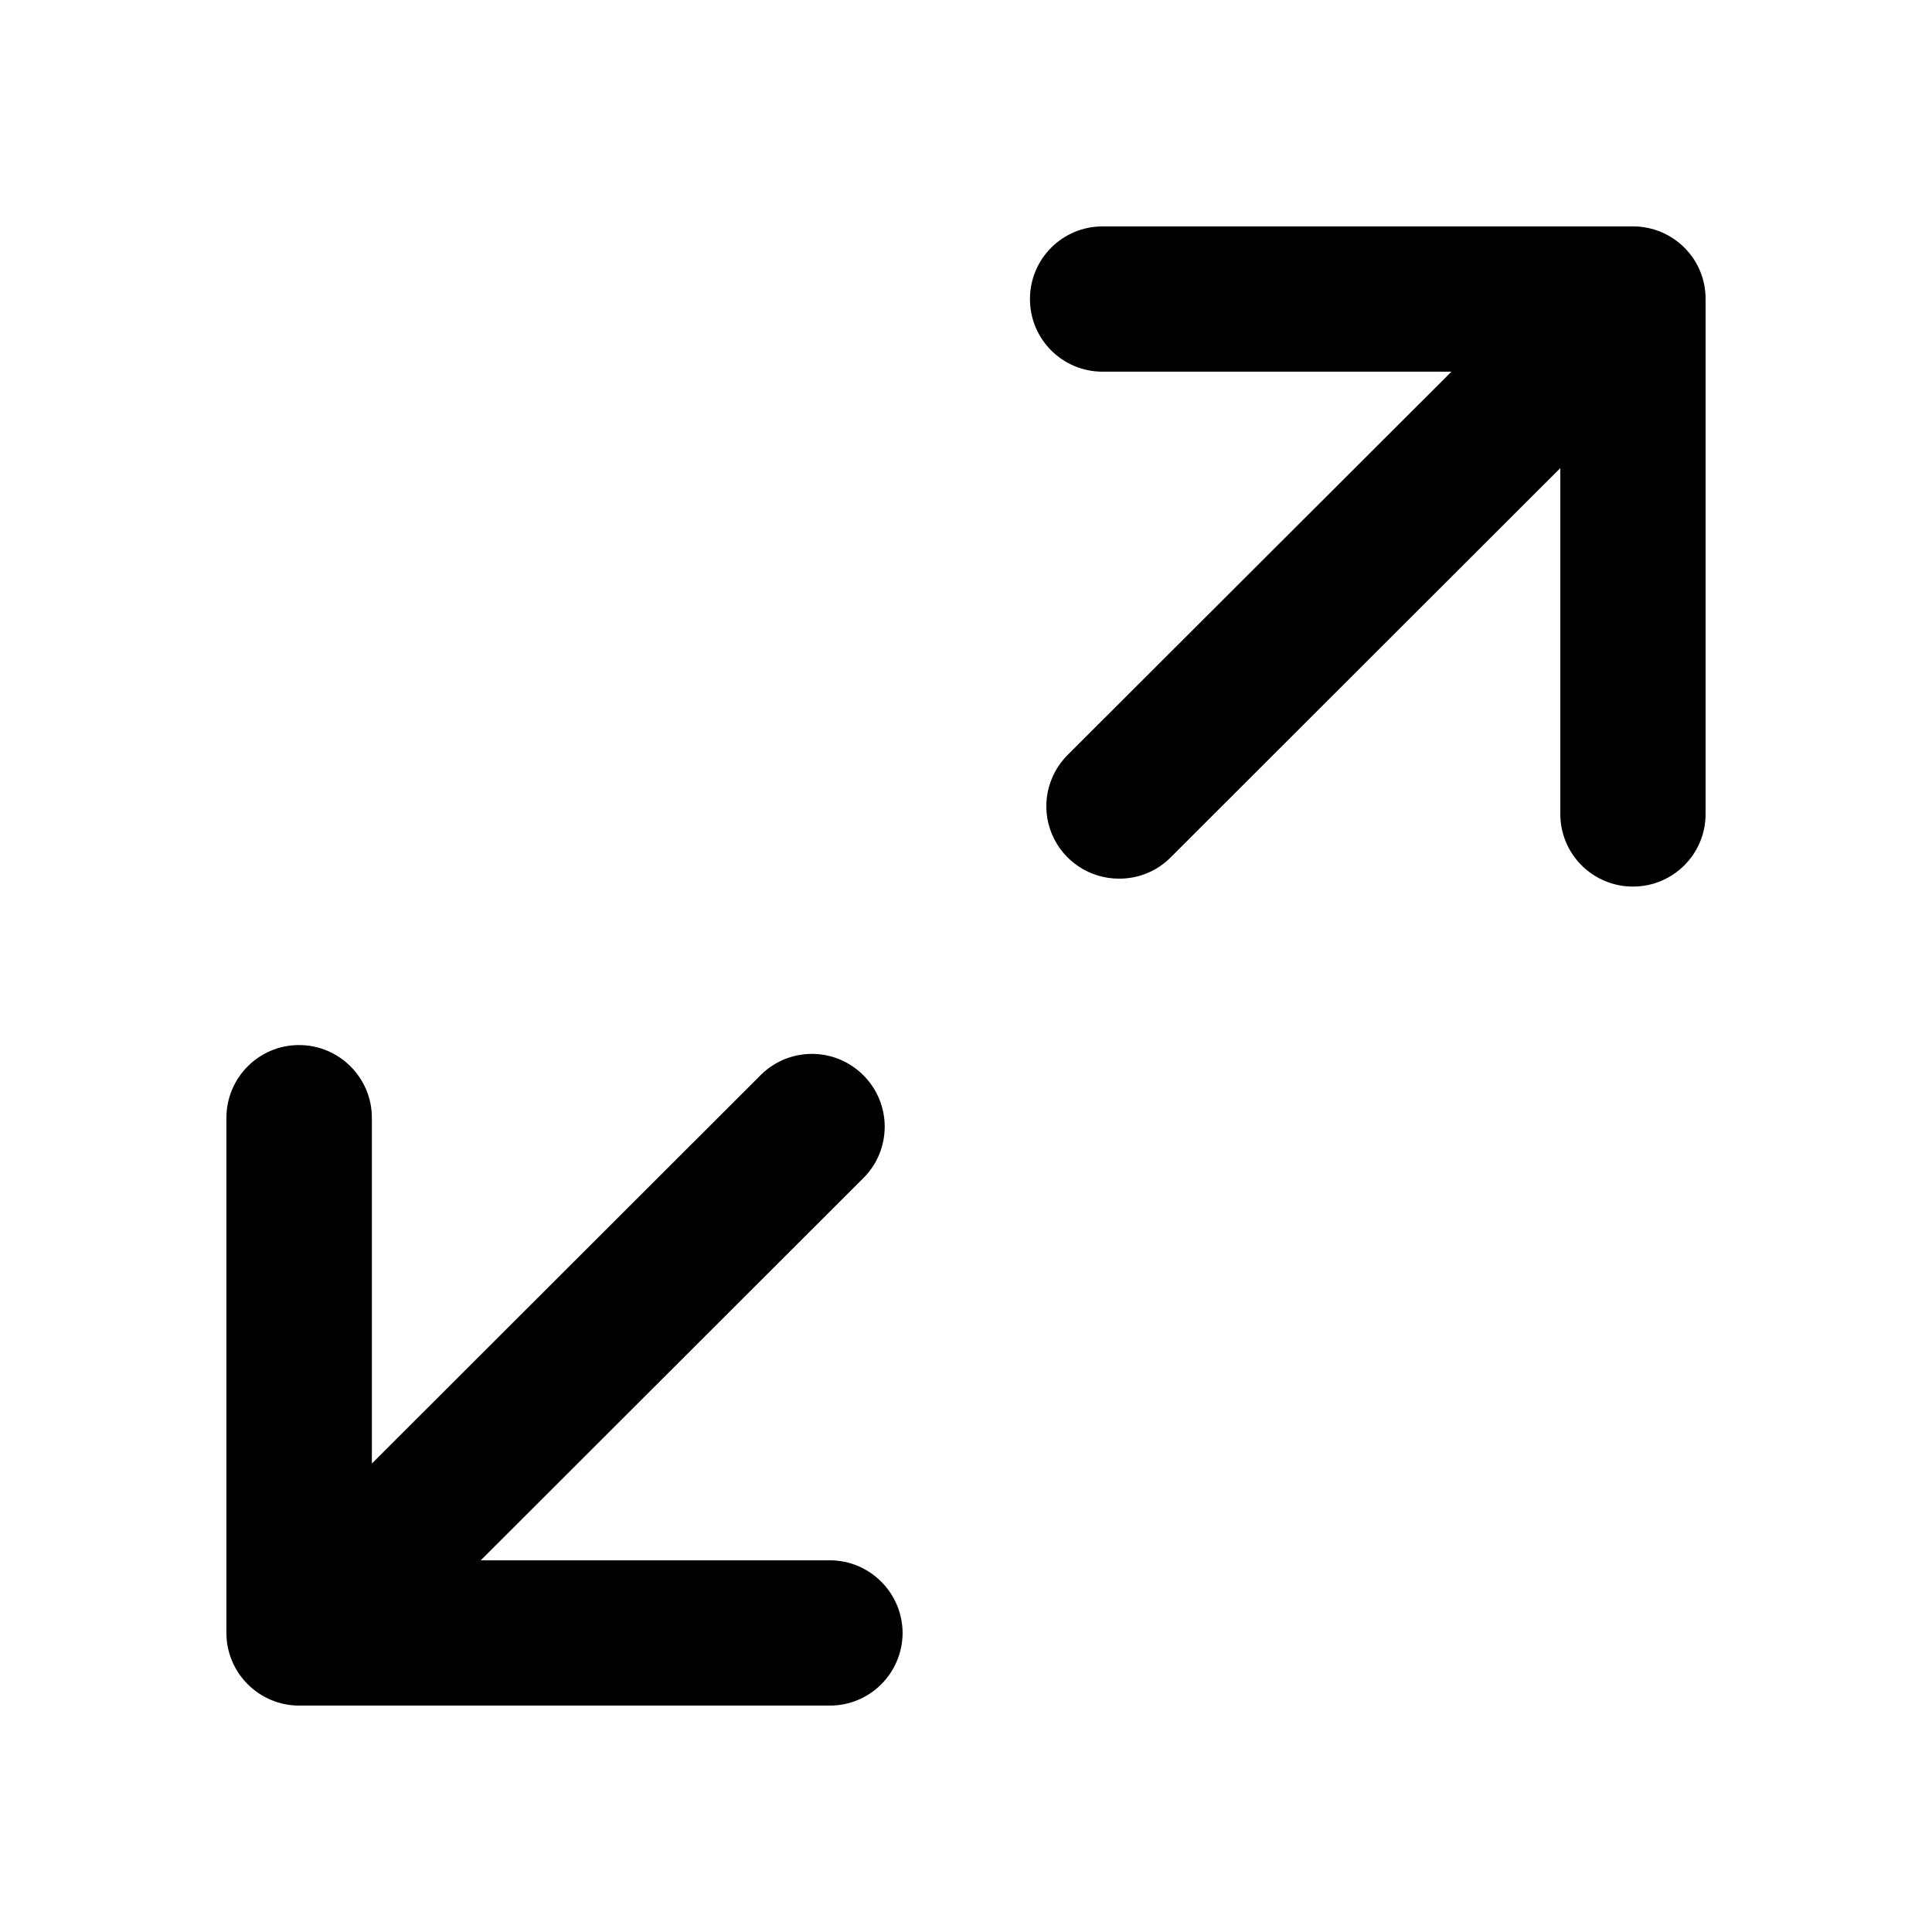
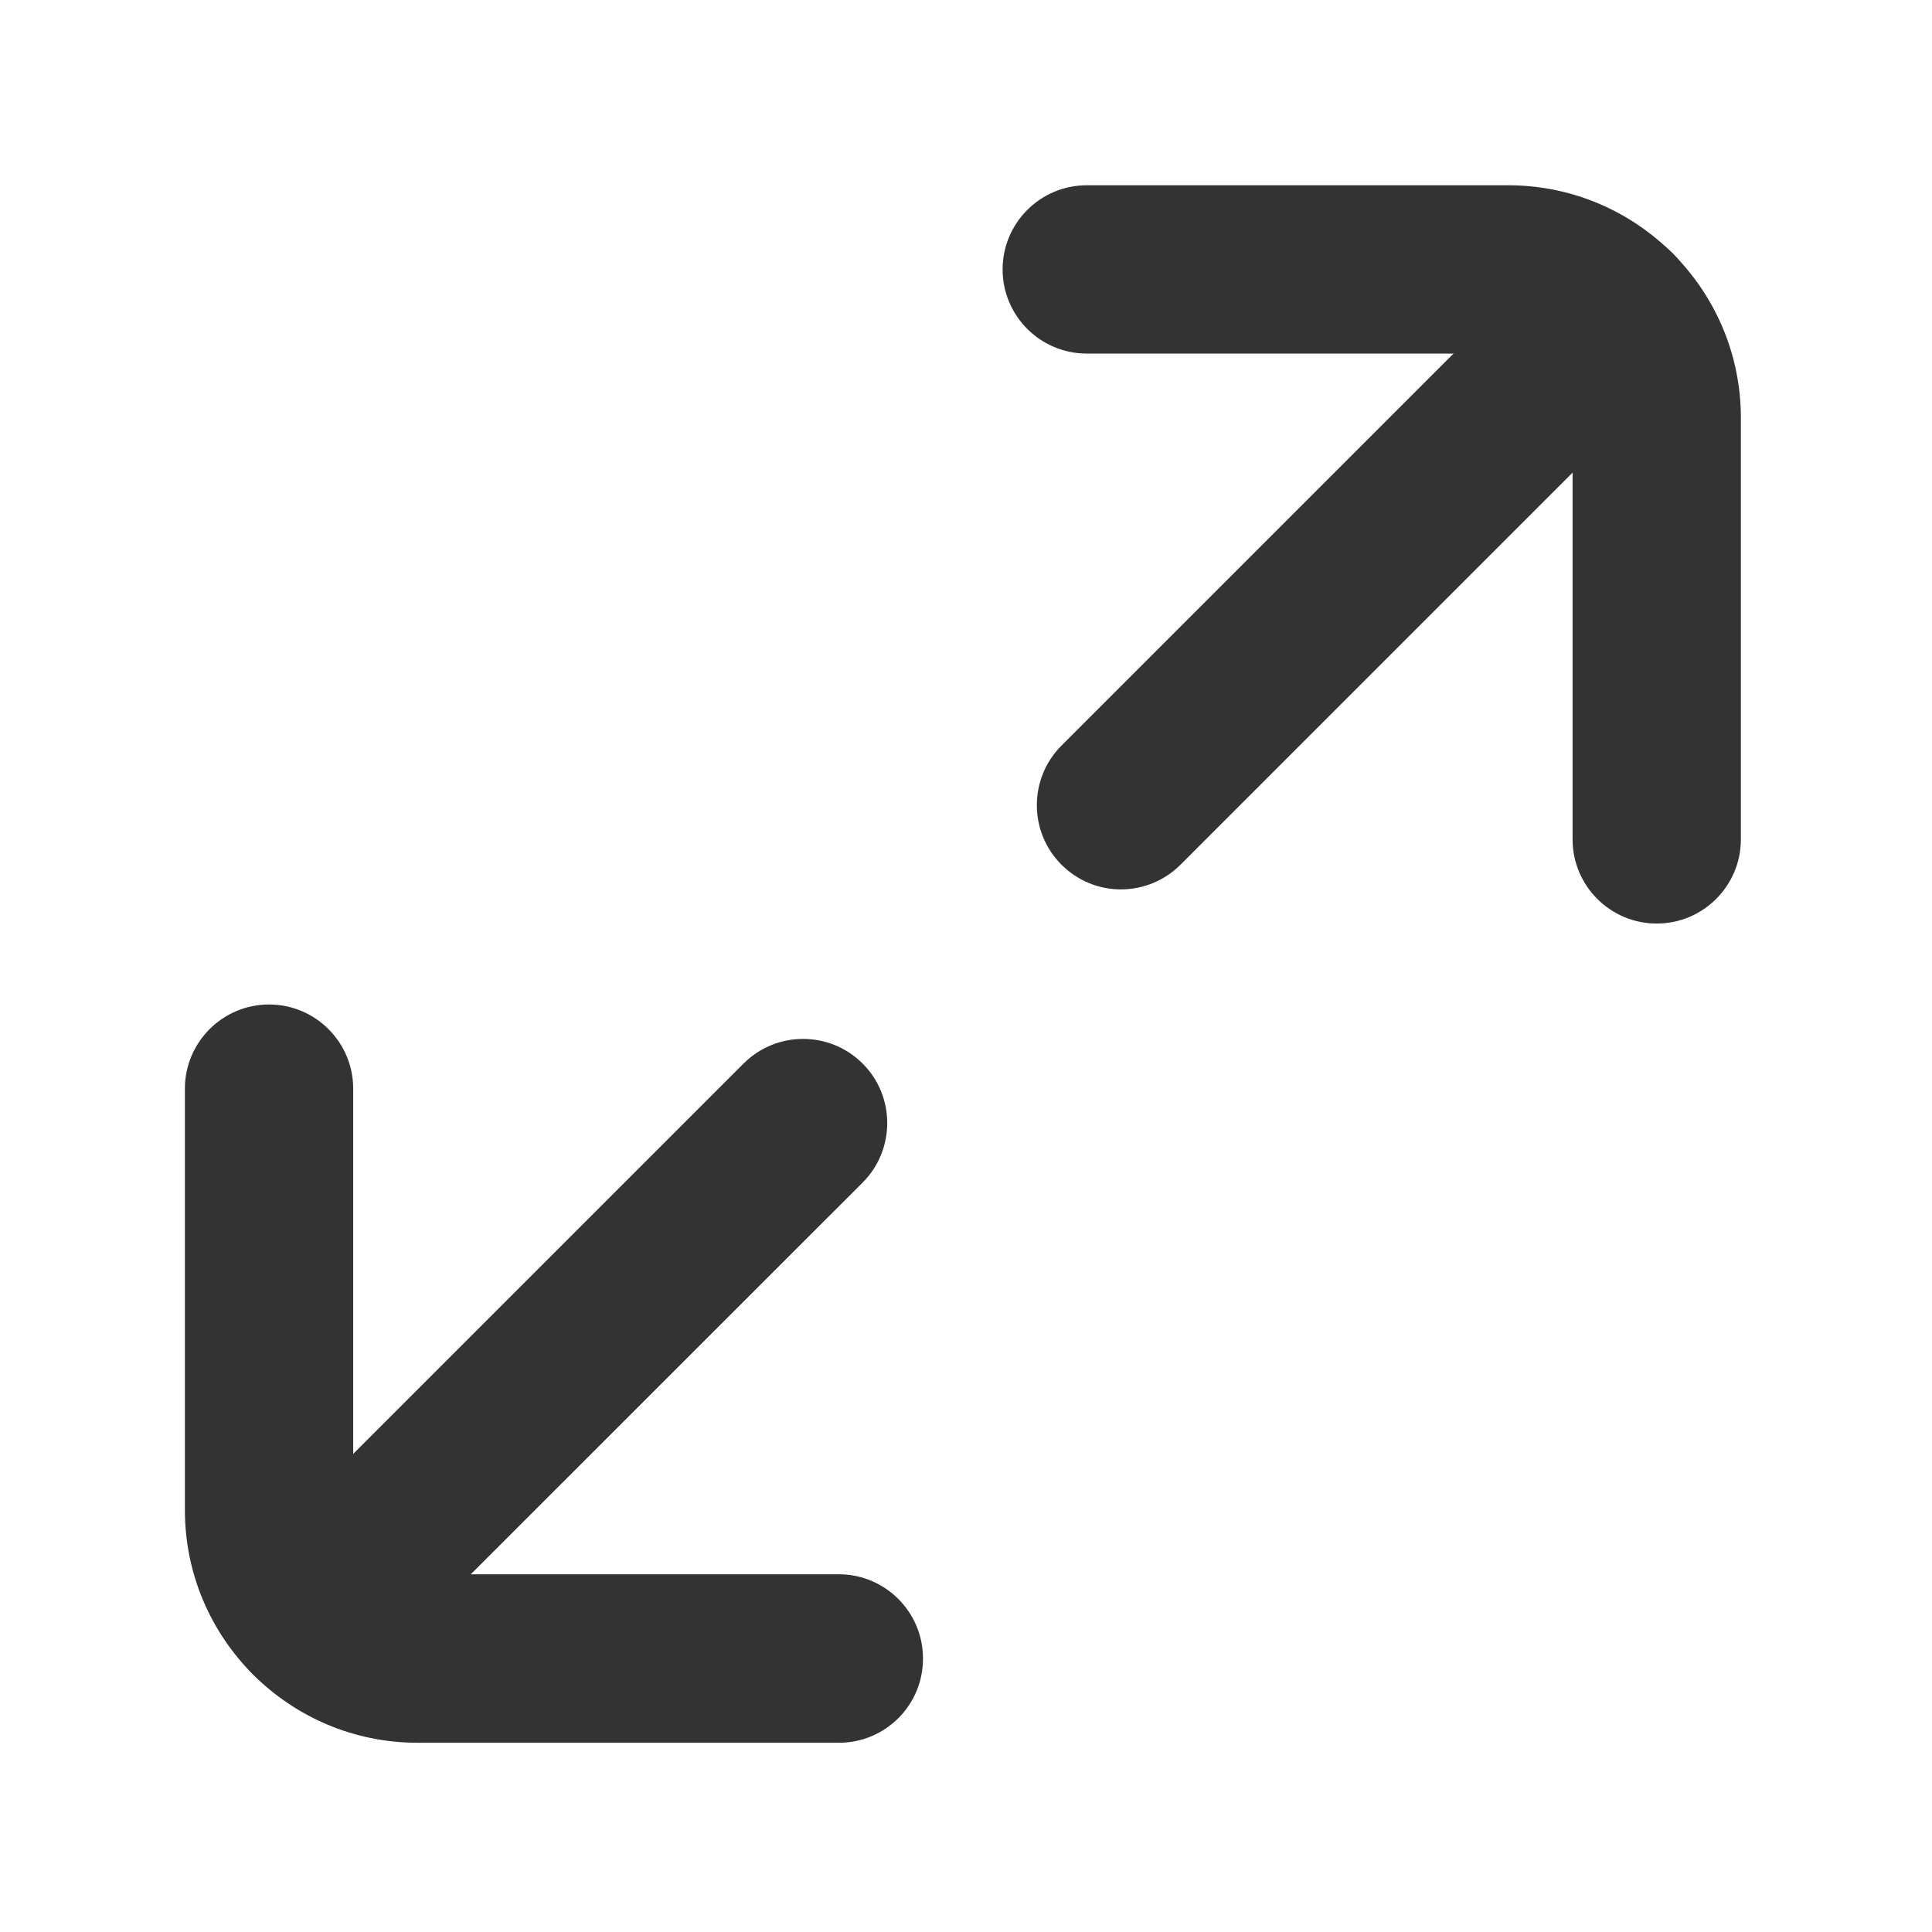
- <svg xmlns="http://www.w3.org/2000/svg" t="1619593919051" class="icon" viewBox="0 0 1024 1024" version="1.1" p-id="12876" width="200" height="200">
+ <svg xmlns="http://www.w3.org/2000/svg" t="1620132424977" class="icon" viewBox="0 0 1024 1024" version="1.1" p-id="6566" width="200" height="200">
  <defs>
    <style type="text/css" />
  </defs>
-   <path d="M439.8 827h-185l203.3-203.1c14.6-15.1 14.4-39.1-0.5-54-14.9-14.9-38.9-15.1-54-0.5L197.1 775.7V592.5c0-21.3-17.3-38.6-38.6-38.6S120 571.2 120 592.5v273c0 21.2 17.3 38.5 38.6 38.5h281.2c21.3 0 38.5-17.2 38.6-38.5-0.1-21.2-17.3-38.5-38.6-38.5zM865.6 120H584.4c-21.3 0-38.5 17.2-38.5 38.5s17.2 38.5 38.5 38.5h184.9L566 400c-11.1 11-14.5 27.6-8.5 42 6 14.4 20.1 23.8 35.8 23.7 10.2 0 20-4 27.2-11.3L827 248.1v183.3c0 21.3 17.2 38.5 38.5 38.5s38.5-17.2 38.5-38.5v-273c0-10.2-4-20-11.3-27.2-7.2-7.2-17-11.2-27.1-11.2z" p-id="12877" />
+   <path d="M165.3 900.2c-11.4 0-22.8-4.4-31.5-13.1-17.4-17.4-17.4-45.7 0-63.1l260.3-260.3c17.4-17.4 45.7-17.4 63.1 0s17.4 45.7 0 63.1L196.8 887.1c-8.7 8.8-20.1 13.1-31.5 13.1zM594.1 471.4c-11.4 0-22.8-4.4-31.5-13.1-17.4-17.4-17.4-45.7 0-63.1l260.9-260.9c17.4-17.4 45.7-17.4 63.1 0s17.4 45.7 0 63.1L625.7 458.3c-8.7 8.7-20.2 13.1-31.6 13.1z" fill="#333333" p-id="6567" />
+   <path d="M878.1 489.5c-24.6 0-44.6-20-44.6-44.6V221.5c0-18.8-15.3-34.1-34.1-34.1H576c-24.6 0-44.6-20-44.6-44.6s20-44.6 44.6-44.6h223.4c68 0 123.3 55.3 123.3 123.3v223.4c0 24.6-20 44.6-44.6 44.6zM444.6 923.7H221.3c-68 0-123.3-55.3-123.3-123.3V577c0-24.6 20-44.6 44.6-44.6s44.6 20 44.6 44.6v223.3c0 18.8 15.3 34.1 34.1 34.1h223.3c24.6 0 44.6 20 44.6 44.6 0.1 24.7-19.9 44.7-44.6 44.7z" fill="#333333" p-id="6568" />
</svg>
